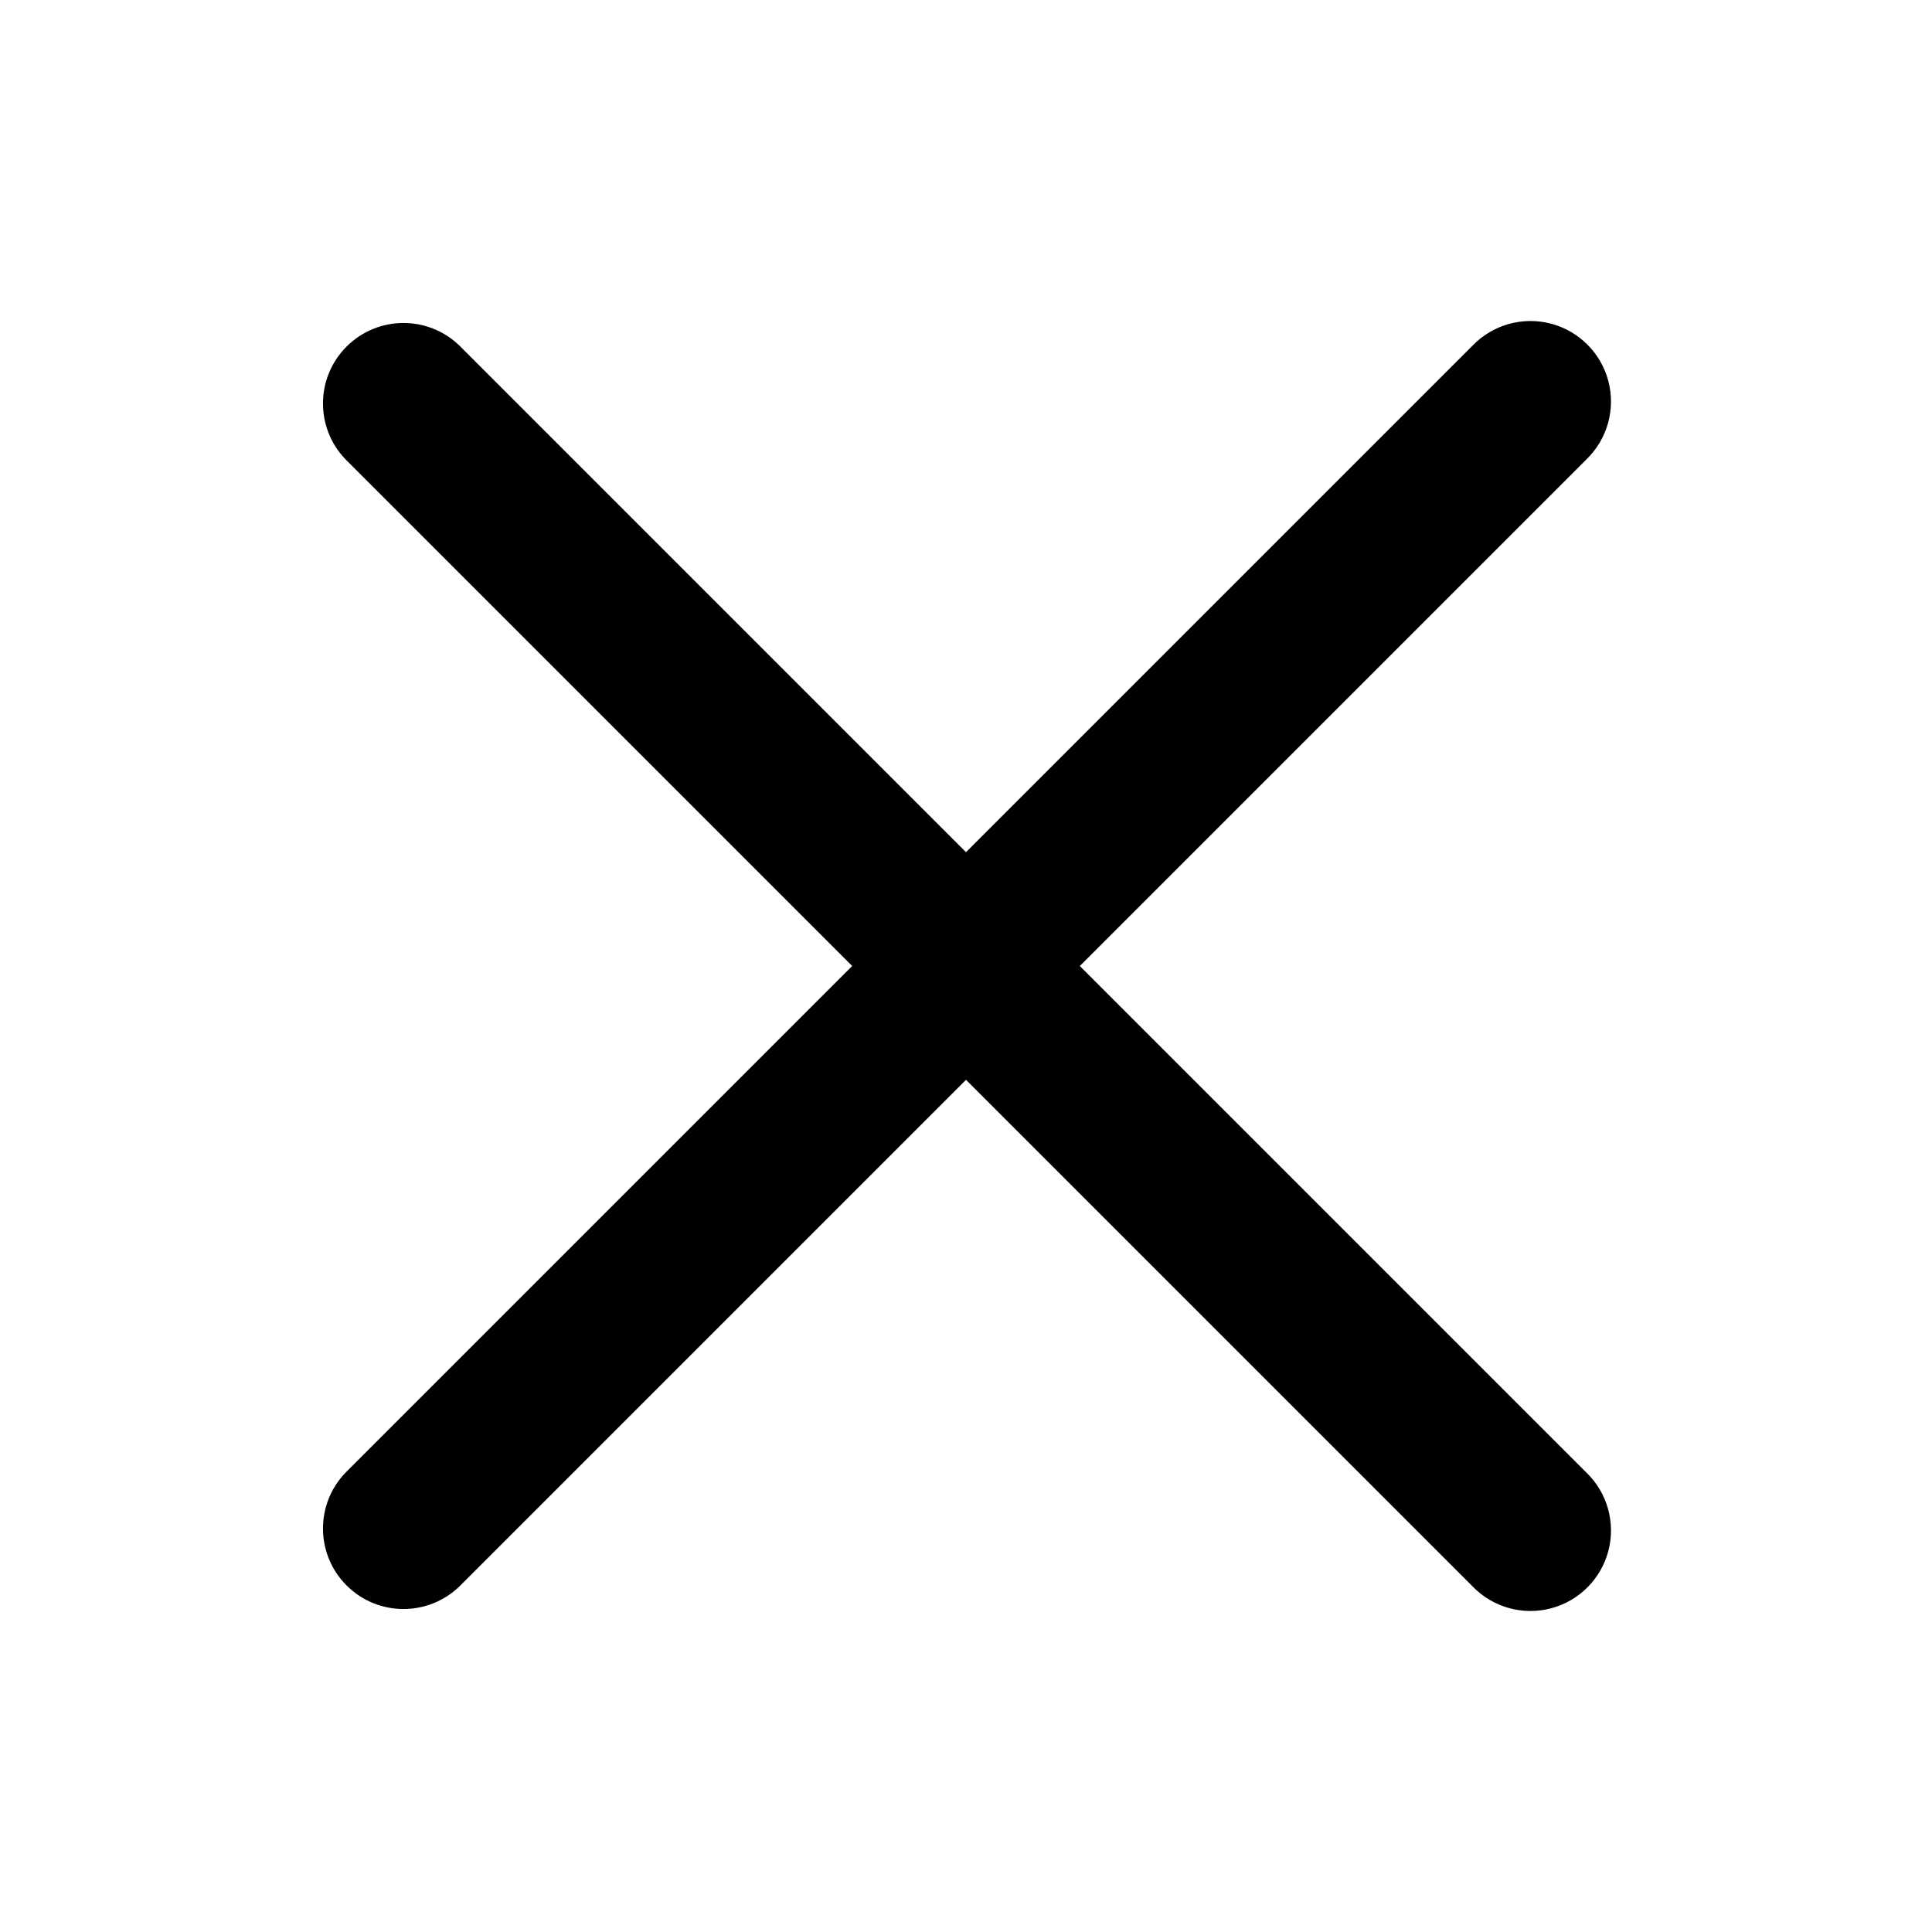
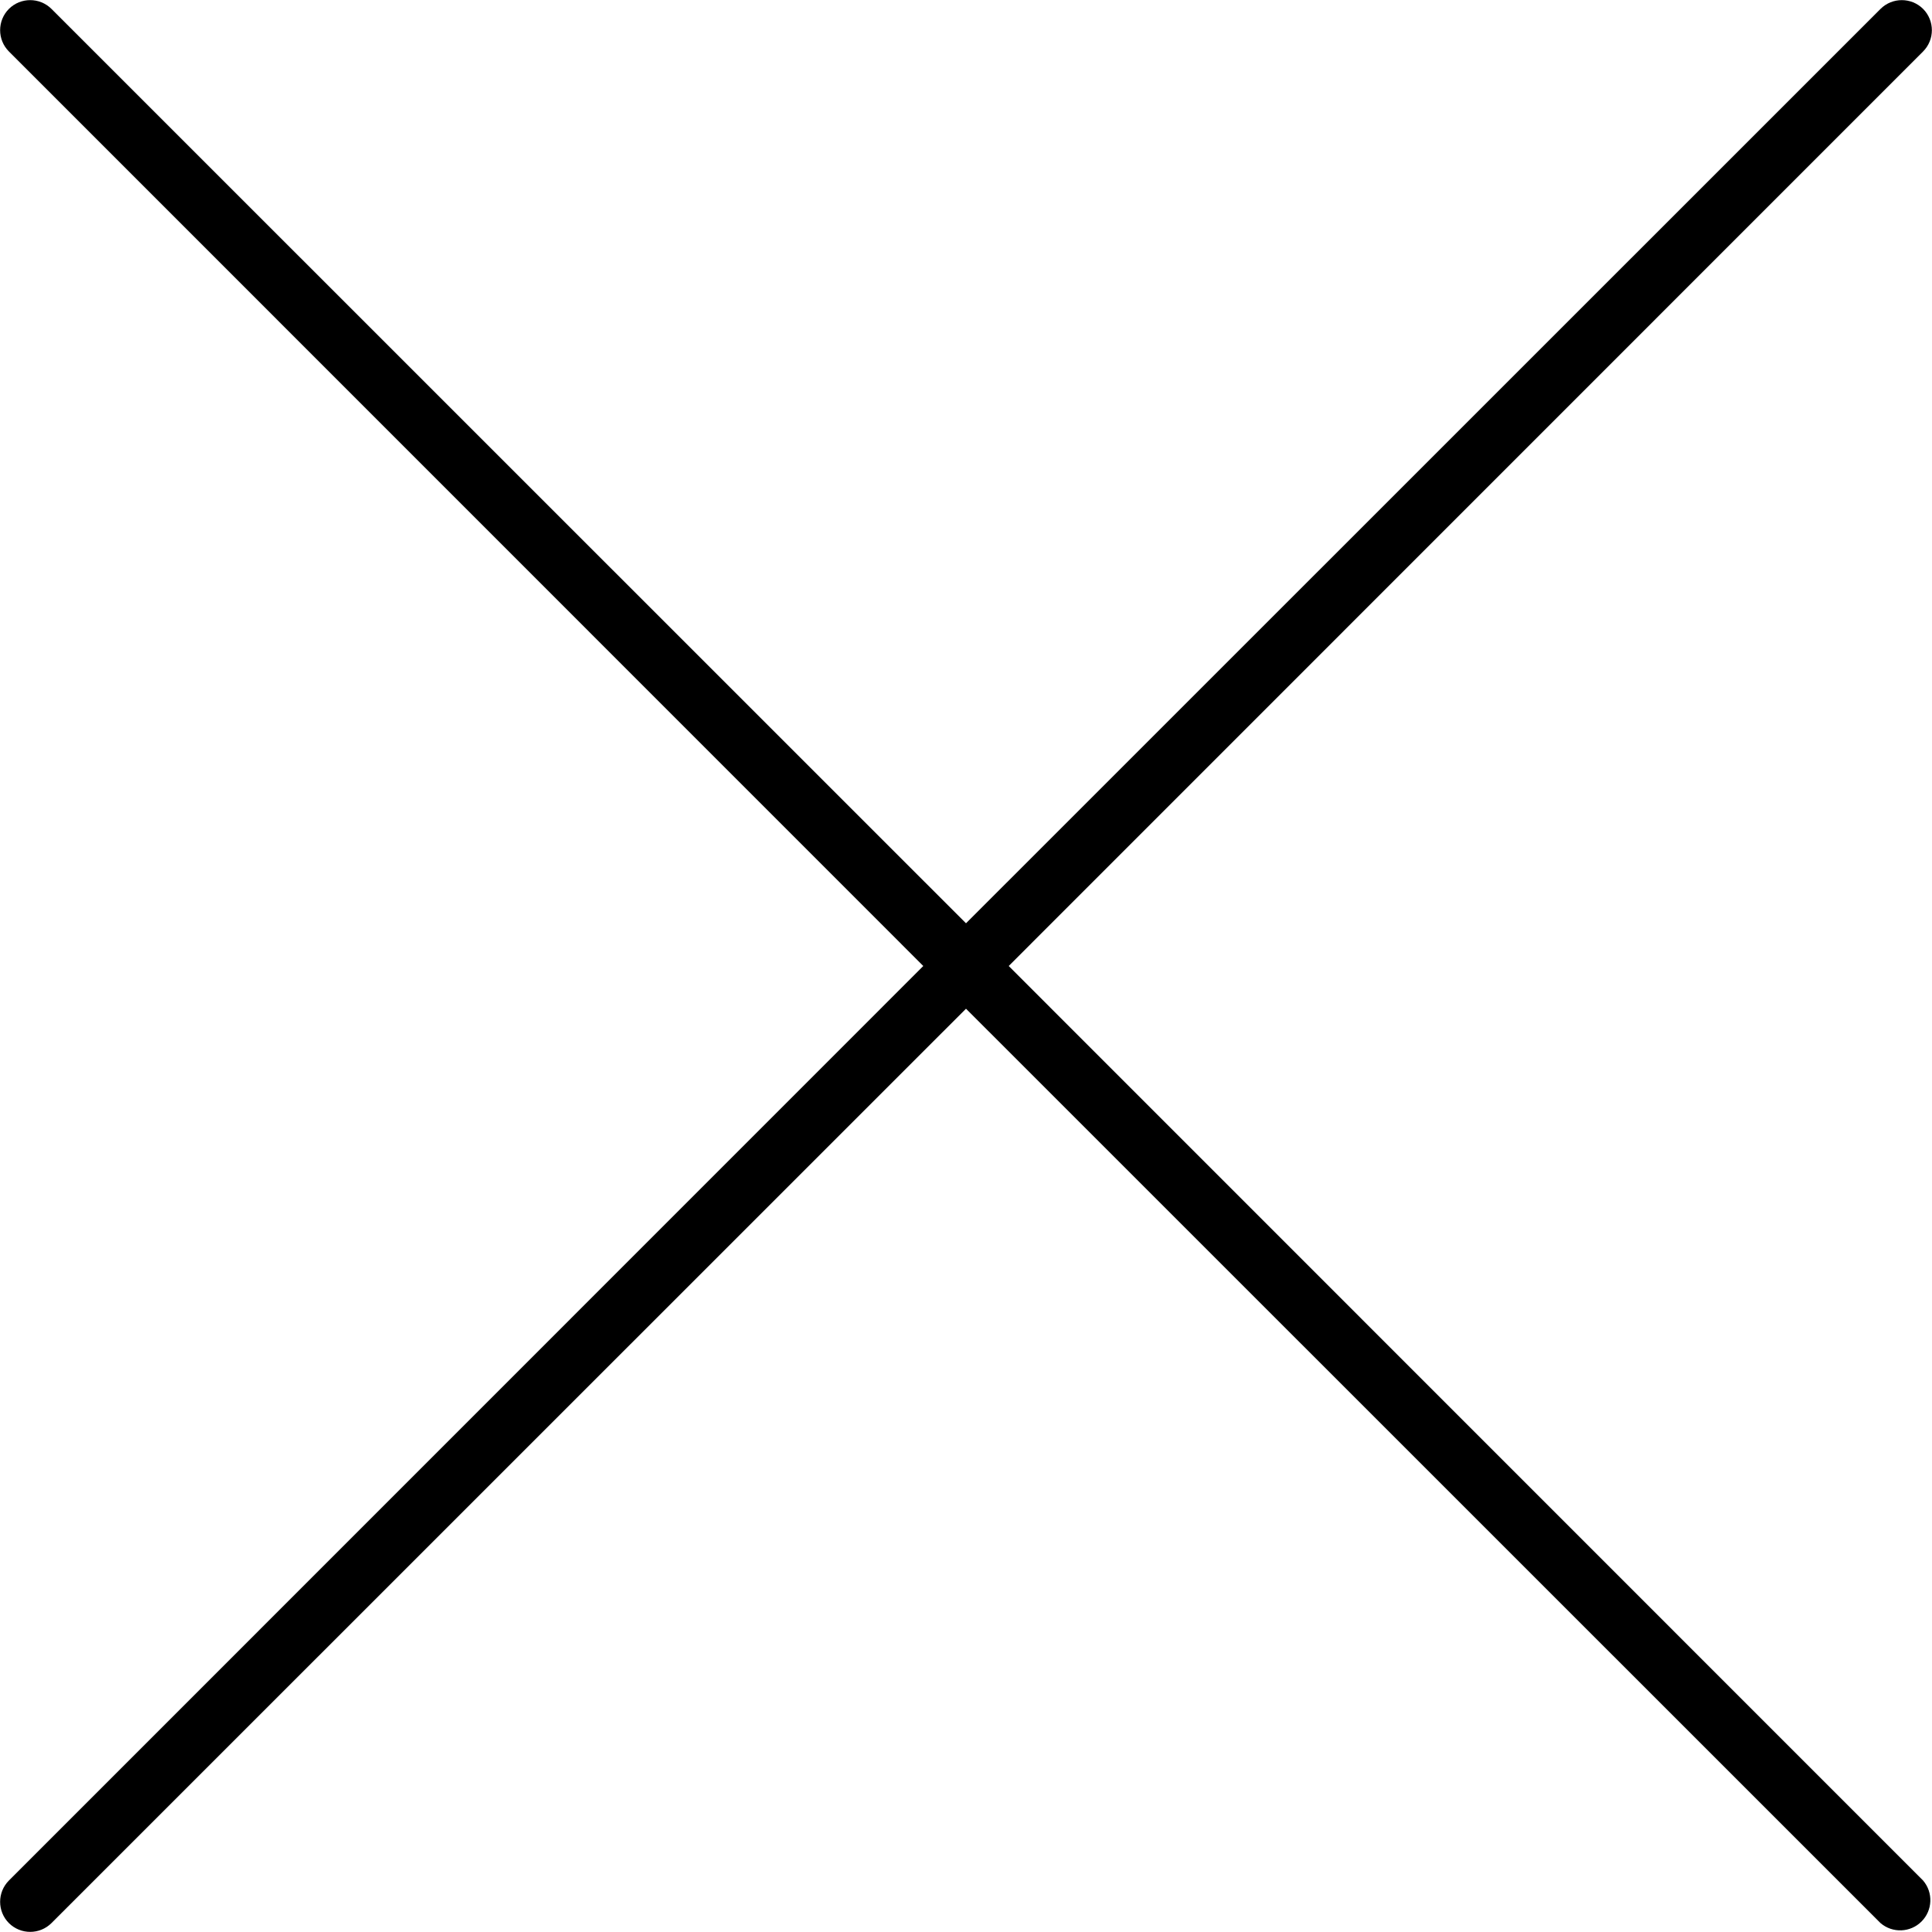
- <svg xmlns="http://www.w3.org/2000/svg" viewBox="0 0 24 24" width="48" height="48">
-   <path fill="currentColor" d="M4.293,18.293,10.586,12,4.293,5.707A1,1,0,0,1,5.707,4.293L12,10.586l6.293-6.293a1,1,0,1,1,1.414,1.414L13.414,12l6.293,6.293a1,1,0,1,1-1.414,1.414L12,13.414,5.707,19.707a1,1,0,0,1-1.414-1.414Z" />
+ <svg xmlns="http://www.w3.org/2000/svg" data-name="Слой 1" width="32" height="32" id="Слой_1" viewBox="0 0 128 128">
+   <path d="M66.83,64,127.41,3.41a2,2,0,0,0,0-2.82,2,2,0,0,0-2.82,0L64,61.17,3.41.59A2,2,0,0,0,.59.59a2,2,0,0,0,0,2.82L61.17,64,.59,124.59a2,2,0,0,0,0,2.82,2,2,0,0,0,2.82,0L64,66.83l60.59,60.58a2,2,0,0,0,2.82-2.82Z" fill="currentColor" />
</svg>
